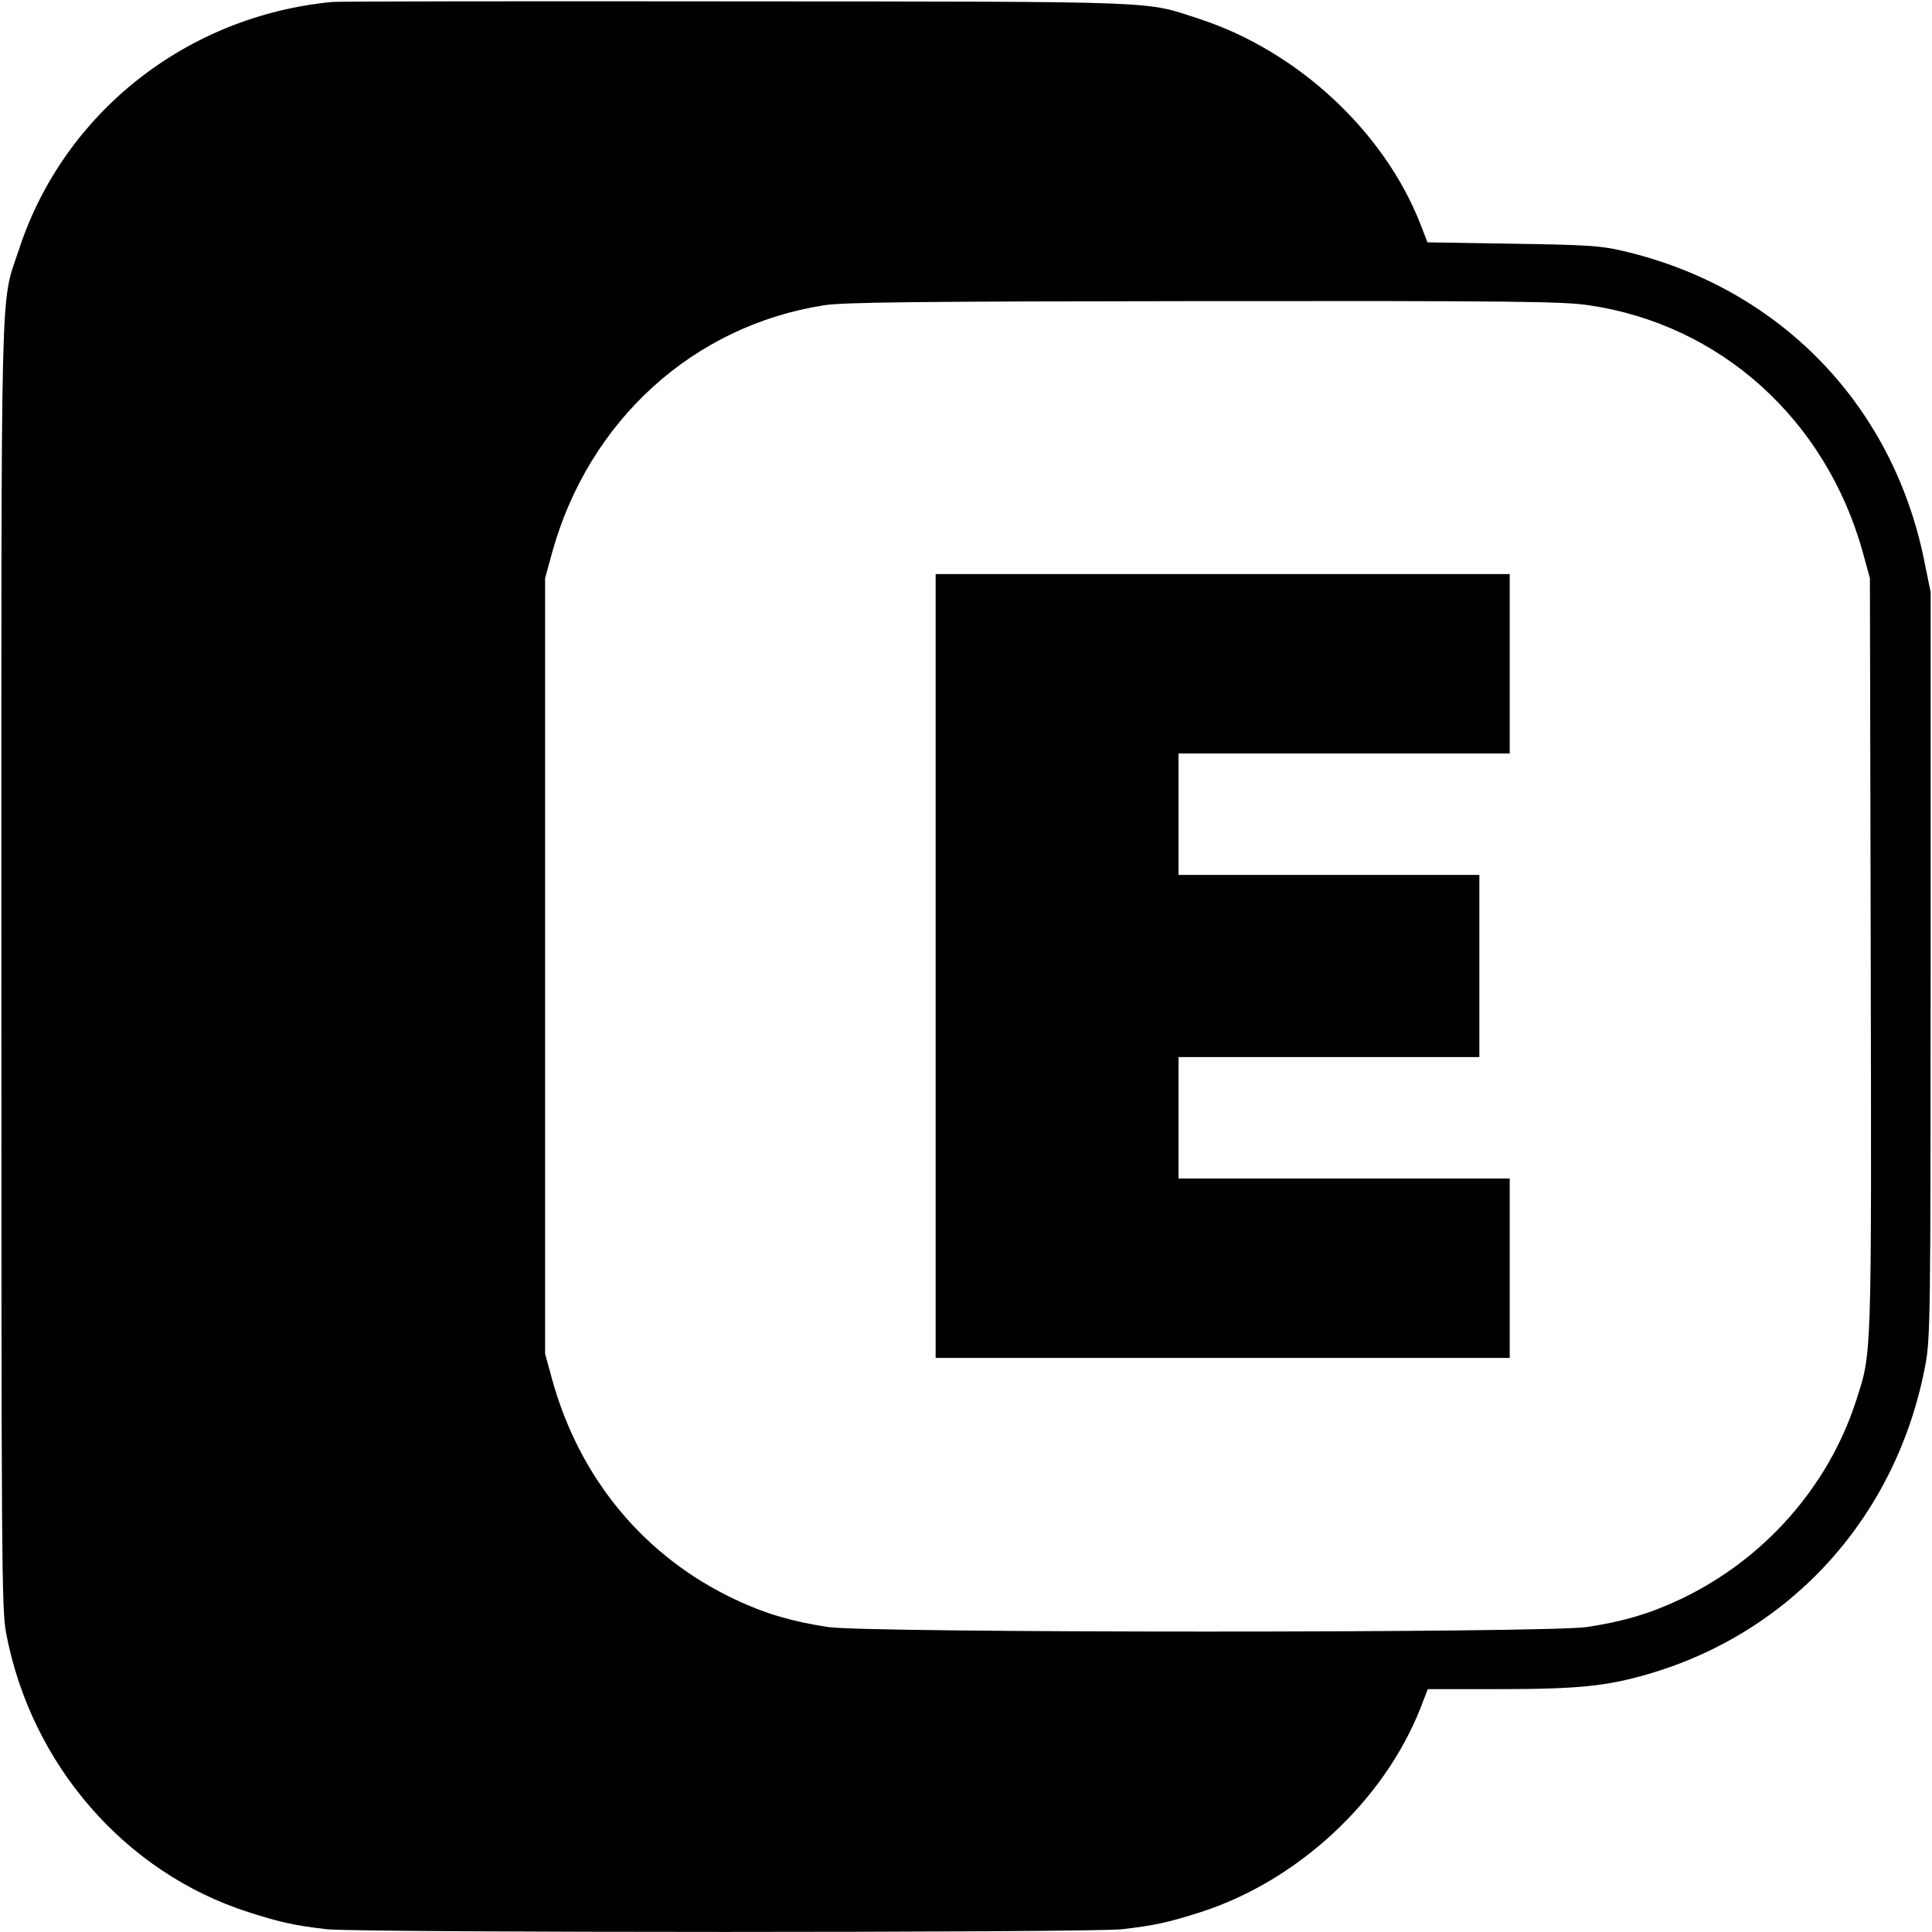
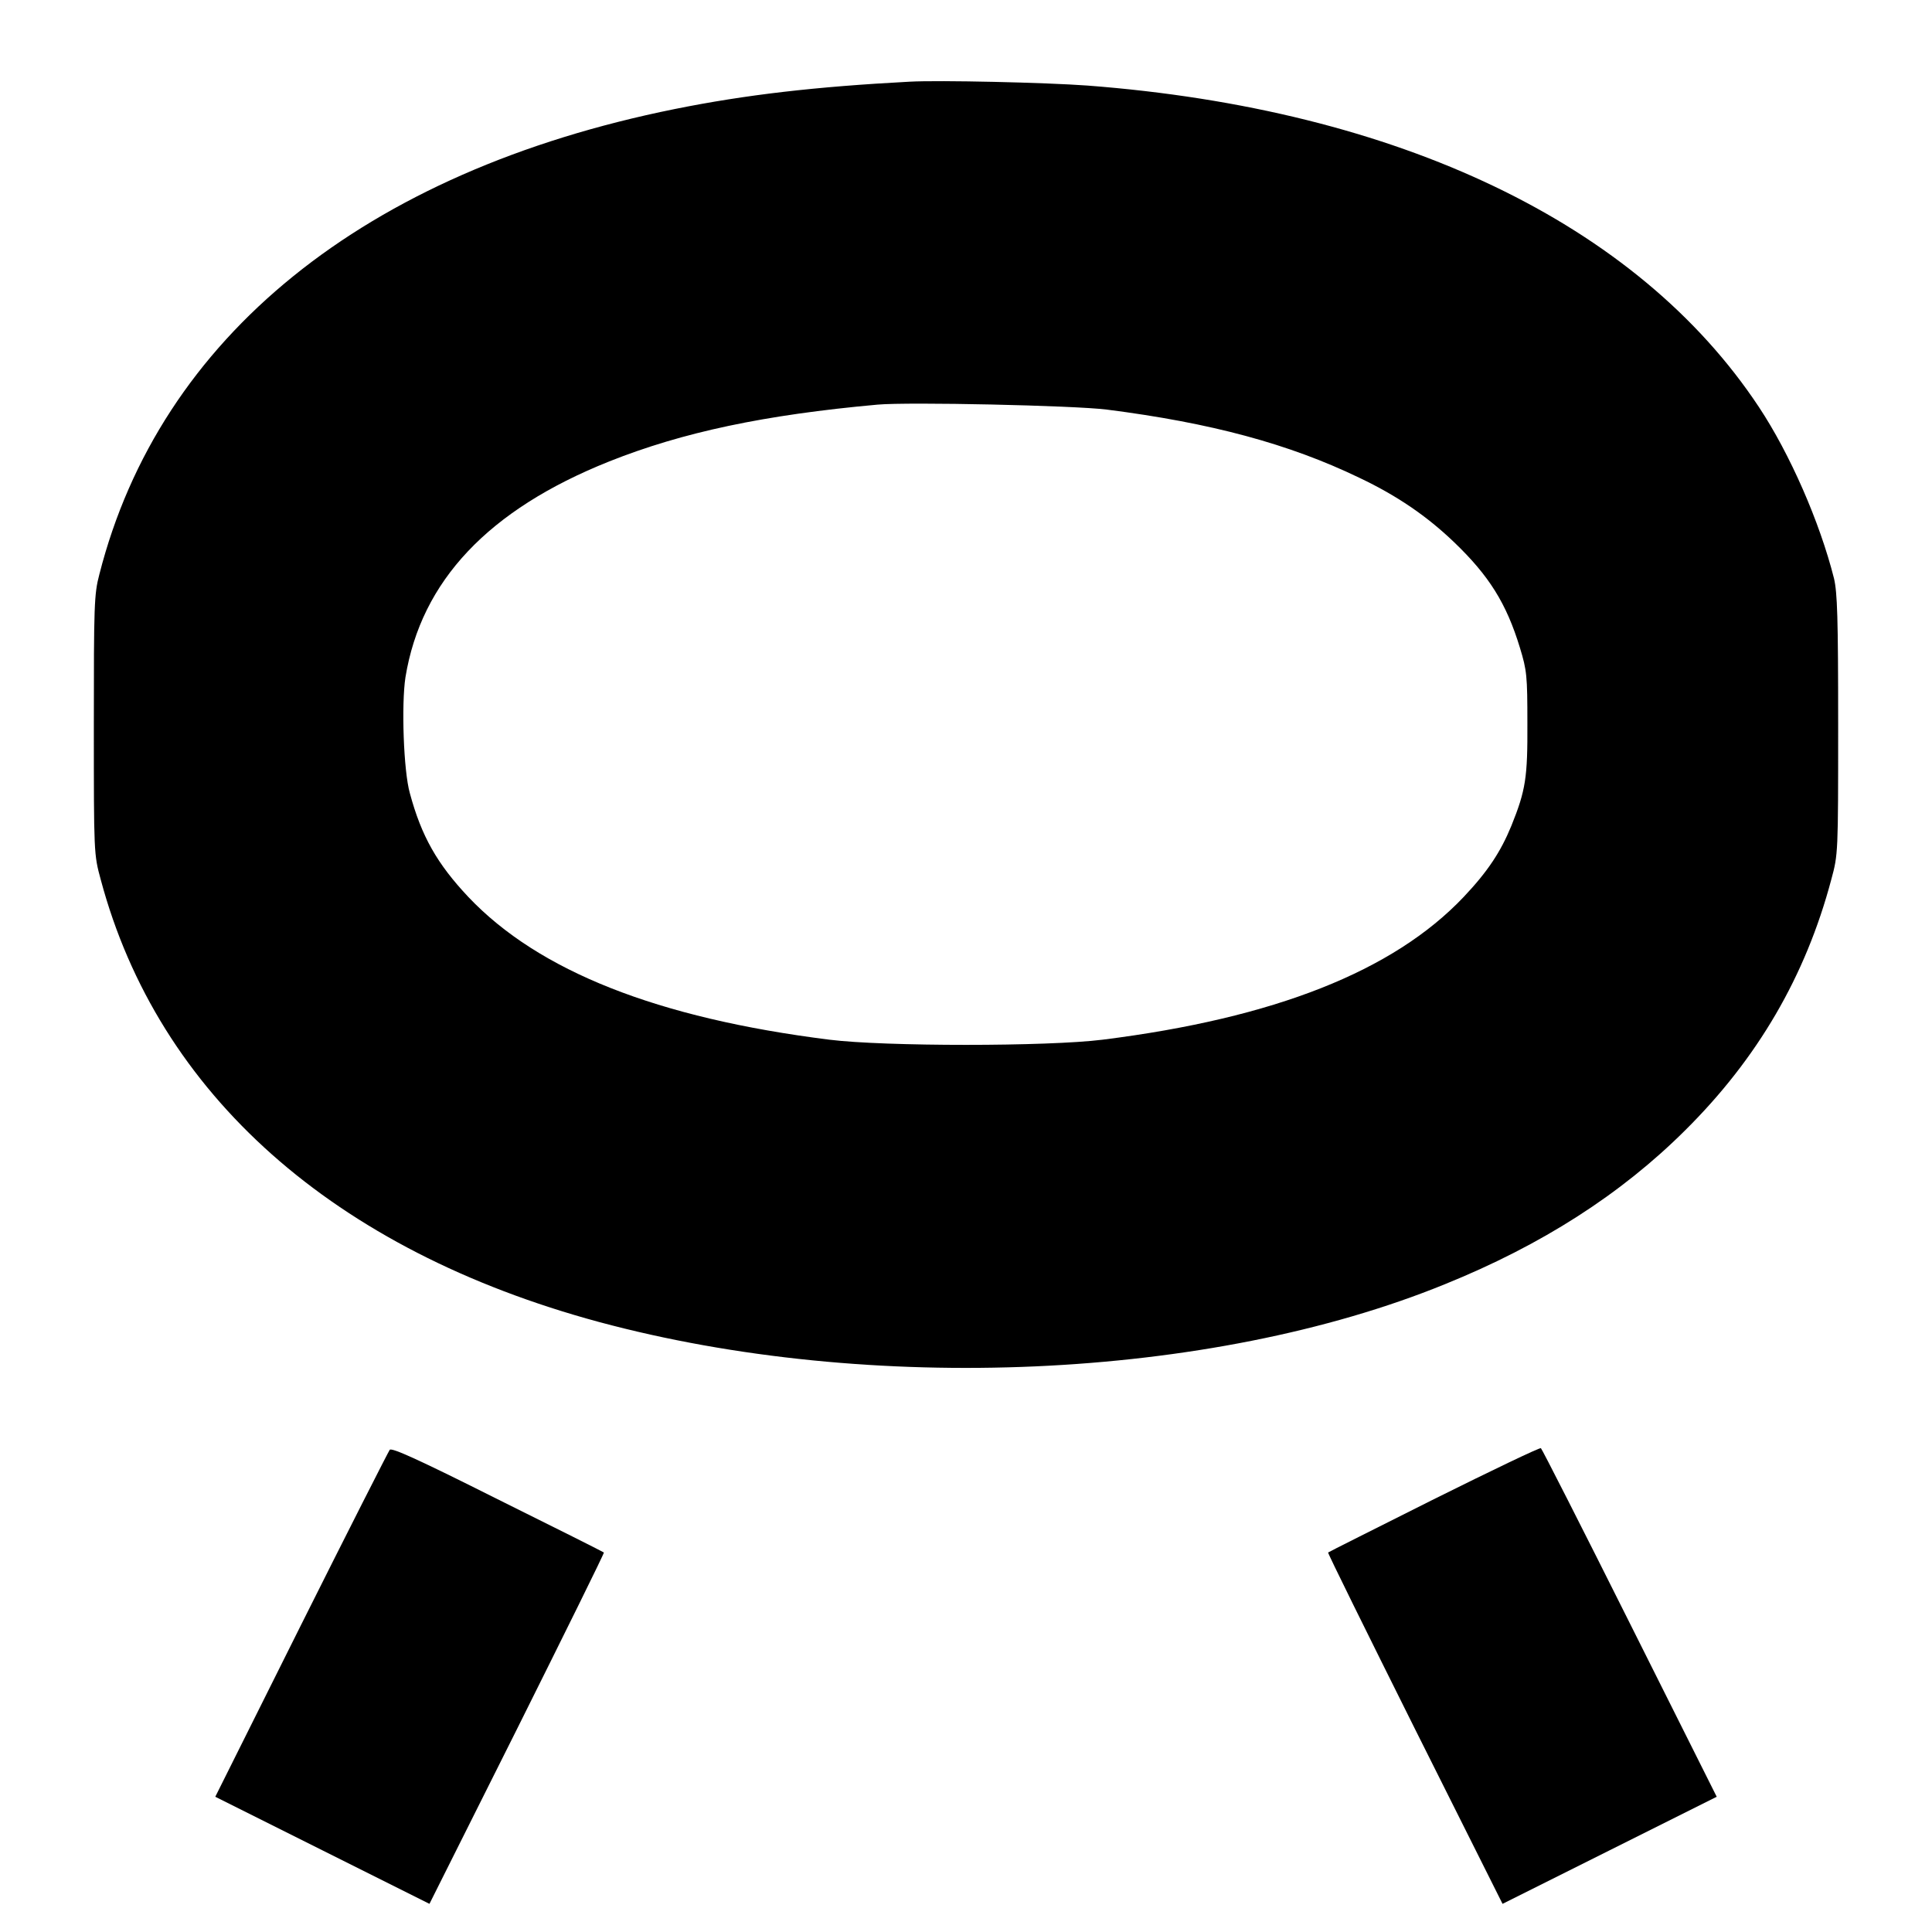
- <svg xmlns="http://www.w3.org/2000/svg" version="1" width="933.333" height="933.333" viewBox="0 0 700 700">
-   <path d="M120.5.7C67.6 5.7 23.1 40.9 6.9 90.3 0 111.3.5 92.4.5 350c0 216.2.1 233.1 1.7 241.6 9 47.7 43.1 86.9 87.8 101.2 11.8 3.8 17.1 4.9 28.5 6.2 12.1 1.3 275.9 1.3 288 0 11.4-1.3 16.7-2.4 28.5-6.2 35.2-11.3 66.4-40.3 79.7-74l2.6-6.8h26.1c28.3 0 38.8-1.1 53.6-5.4 52.4-15.2 90.4-57.6 100.6-112.1 1.8-9.5 1.9-17.4 1.9-145v-135l-2.3-11.3c-11.5-57-53-99.4-109.7-112.4-7.7-1.8-13.4-2.1-39.6-2.5l-30.7-.5-2.6-6.7c-13.1-33.5-44.5-62.6-79.9-74.2C414.4.3 424 .6 267 .5 188.6.4 122.7.5 120.5.7zm455.2 109.9c47.7 7 85.8 41.4 99.2 89.4l2.6 9.5.3 136.4c.3 148.4.4 143.9-5.3 161.6-10.1 31.3-33.5 57.7-63.8 72-10.8 5.1-20.5 8-33.7 10-14.1 2.2-260.9 2.2-275 0-13.2-2-22.9-4.9-33.7-10-32.8-15.5-56.2-43.6-66.2-79.5l-2.6-9.5v-281l2.6-9.5c13.3-47.7 51.1-82 98.5-89.4 7.2-1.1 33.5-1.4 137.8-1.5 111.6-.1 130.2.1 139.3 1.5z" />
-   <path d="M339 350v142h208v-65H427v-44h109v-66H427v-44h120v-65H339v142z" />
+ <svg xmlns="http://www.w3.org/2000/svg" version="1.0" width="700pt" height="700pt" viewBox="0 0 700 700" preserveAspectRatio="xMidYMid meet">
+   <g transform="translate(0,700) scale(0.1,-0.1)" fill="#000000" stroke="none">
+     <path d="M3295 6704 c-339 -18 -592 -47 -850 -99 -1125 -227 -1866 -826 -2085 -1686 -19 -72 -20 -111 -20 -546 0 -466 0 -468 25 -560 208 -778 844 -1343 1806 -1603 980 -264 2213 -210 3064 137 351 142 638 326 871 558 262 260 436 558 529 908 25 92 25 94 25 561 0 389 -3 478 -15 530 -52 206 -160 452 -272 621 -440 665 -1306 1079 -2433 1165 -150 11 -537 20 -645 14z m715 -1188 c377 -48 660 -124 915 -247 137 -65 245 -139 344 -234 126 -121 189 -221 238 -382 25 -82 27 -101 27 -273 1 -197 -6 -243 -58 -372 -39 -95 -86 -166 -173 -258 -255 -269 -686 -439 -1308 -517 -200 -25 -790 -25 -990 0 -622 78 -1053 248 -1308 517 -113 120 -170 220 -212 376 -23 81 -31 322 -16 420 57 349 300 607 738 782 266 106 563 169 973 206 112 10 710 -3 830 -18z" />
+     <path d="M1412 1747 c-5 -7 -150 -292 -321 -634 l-311 -623 388 -194 388 -194 318 635 c174 349 316 636 314 638 -2 2 -175 89 -385 193 -285 143 -384 188 -391 179z" />
+     <path d="M5195 1568 c-209 -105 -381 -191 -383 -193 -2 -2 140 -289 314 -638 l318 -635 388 194 388 194 -315 629 c-173 346 -318 631 -322 634 -4 3 -179 -81 -388 -185z" />
+   </g>
</svg>
